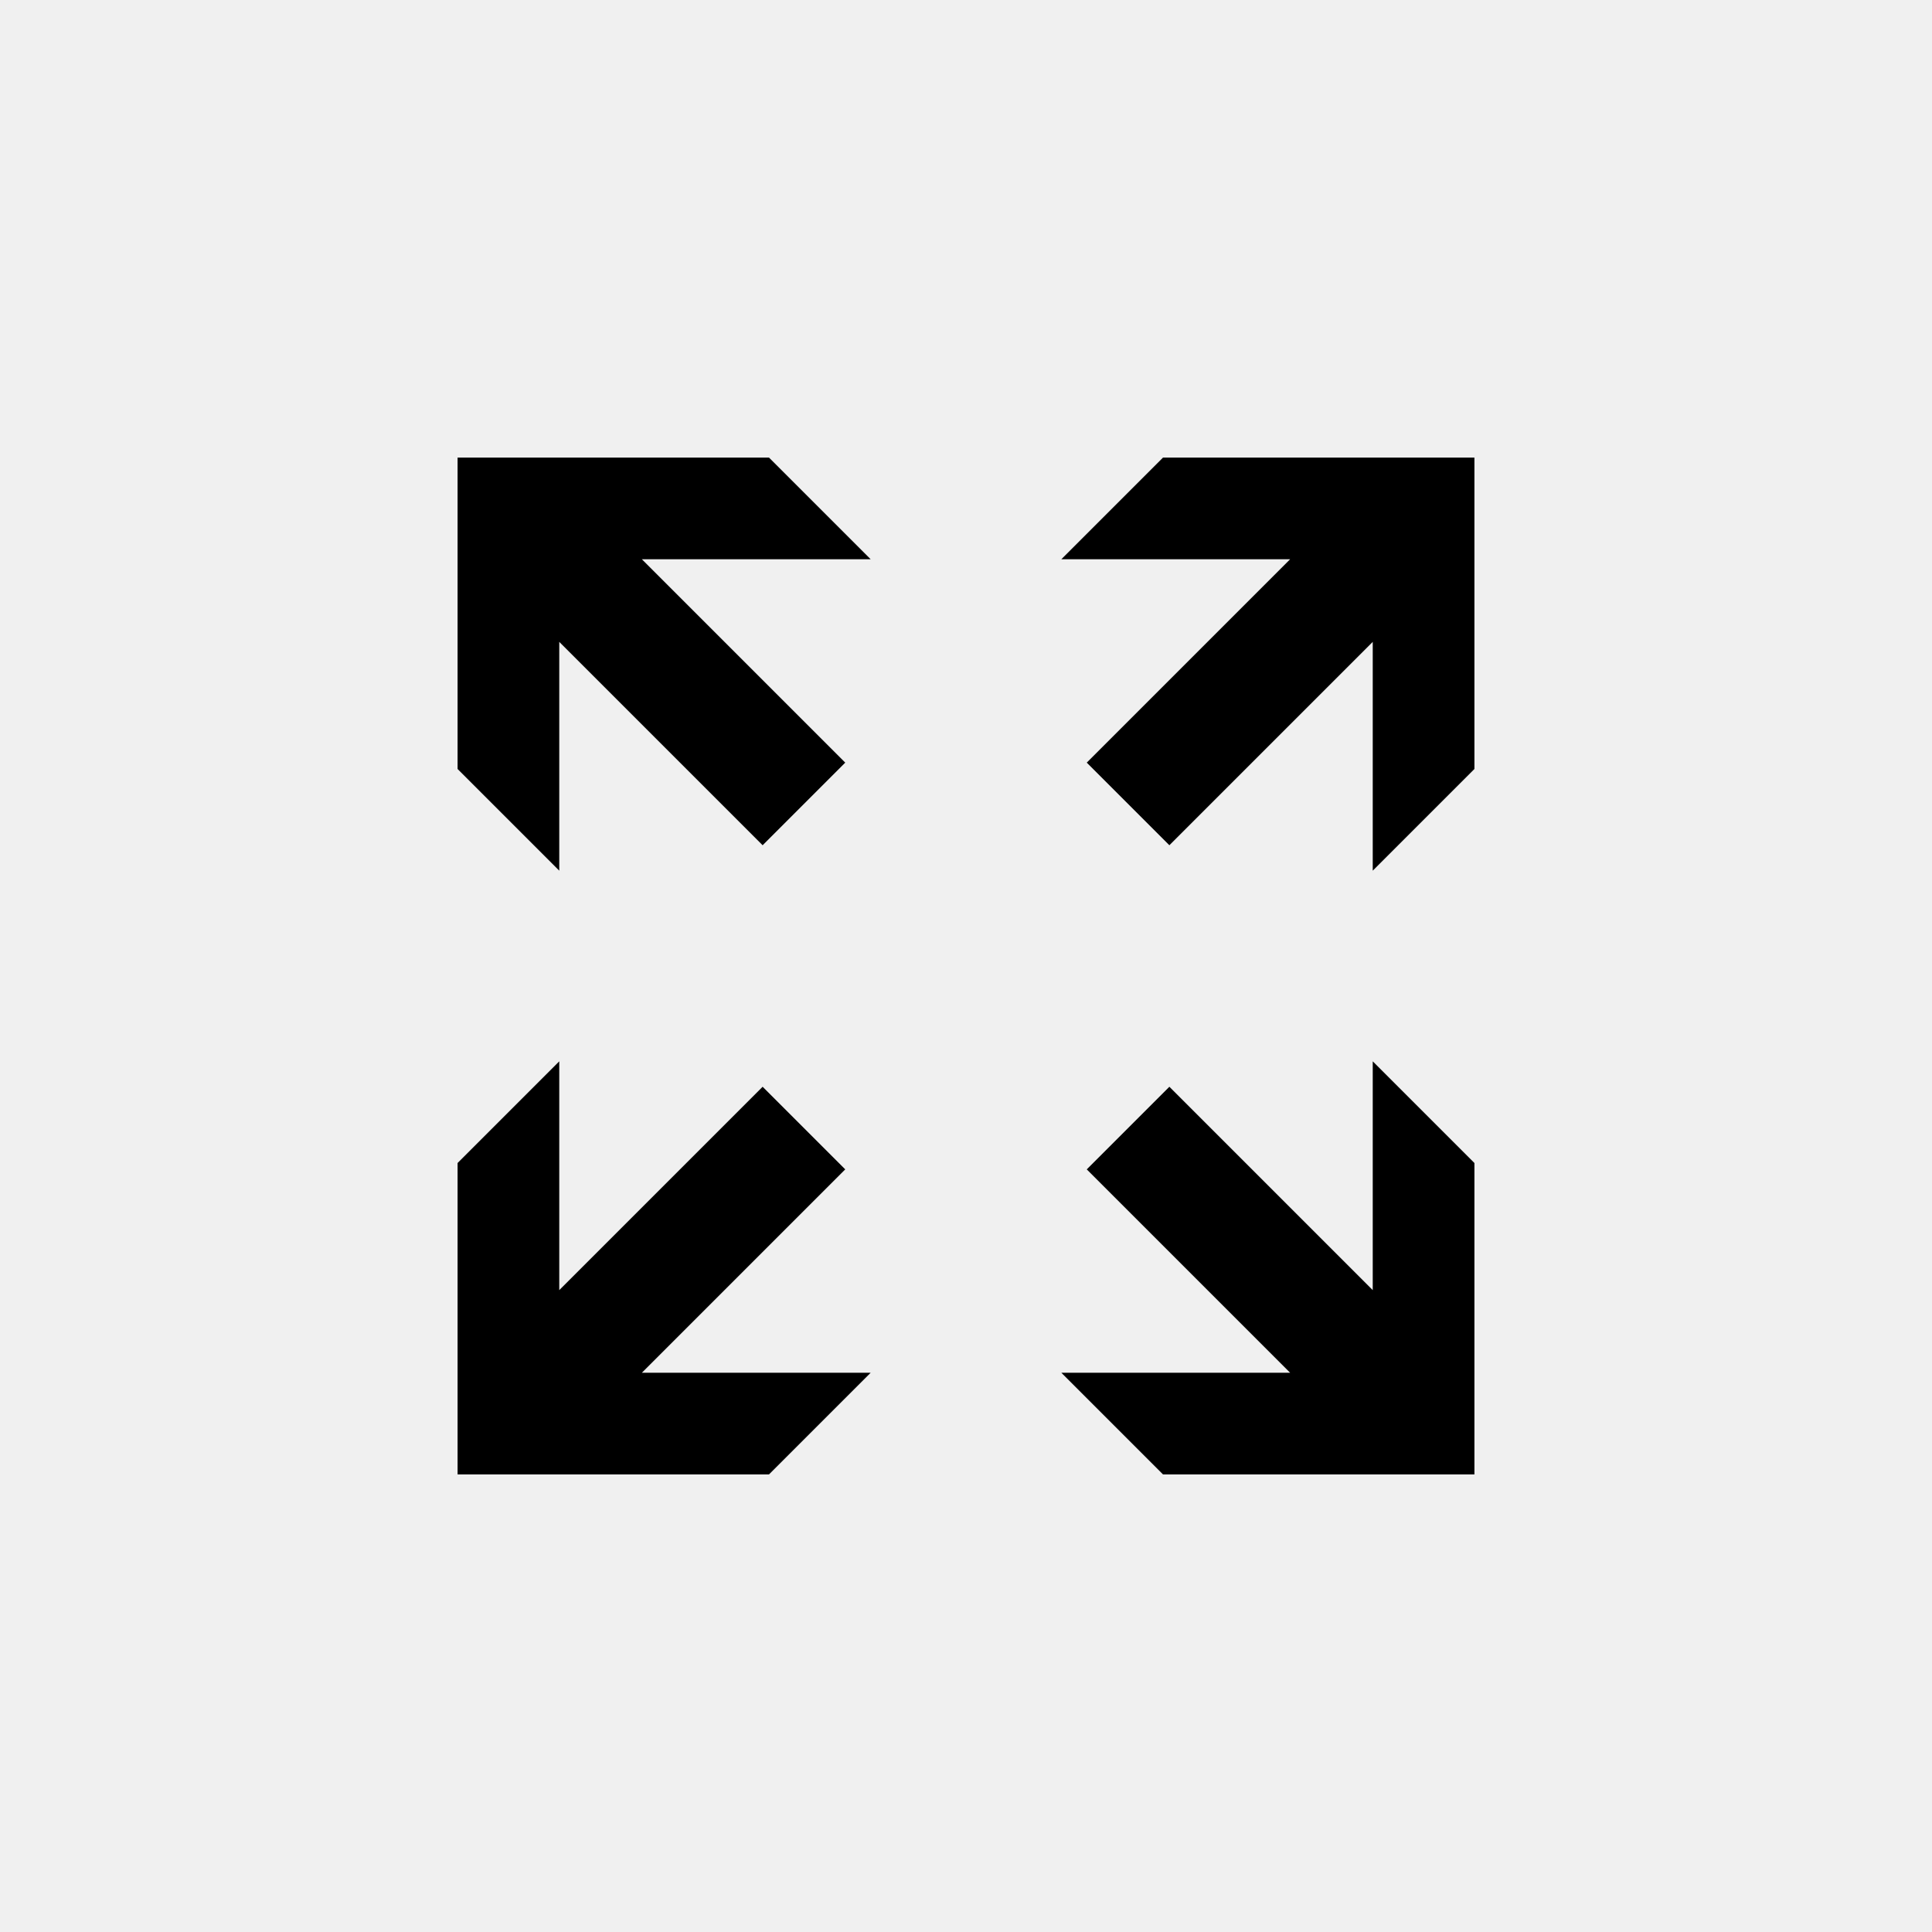
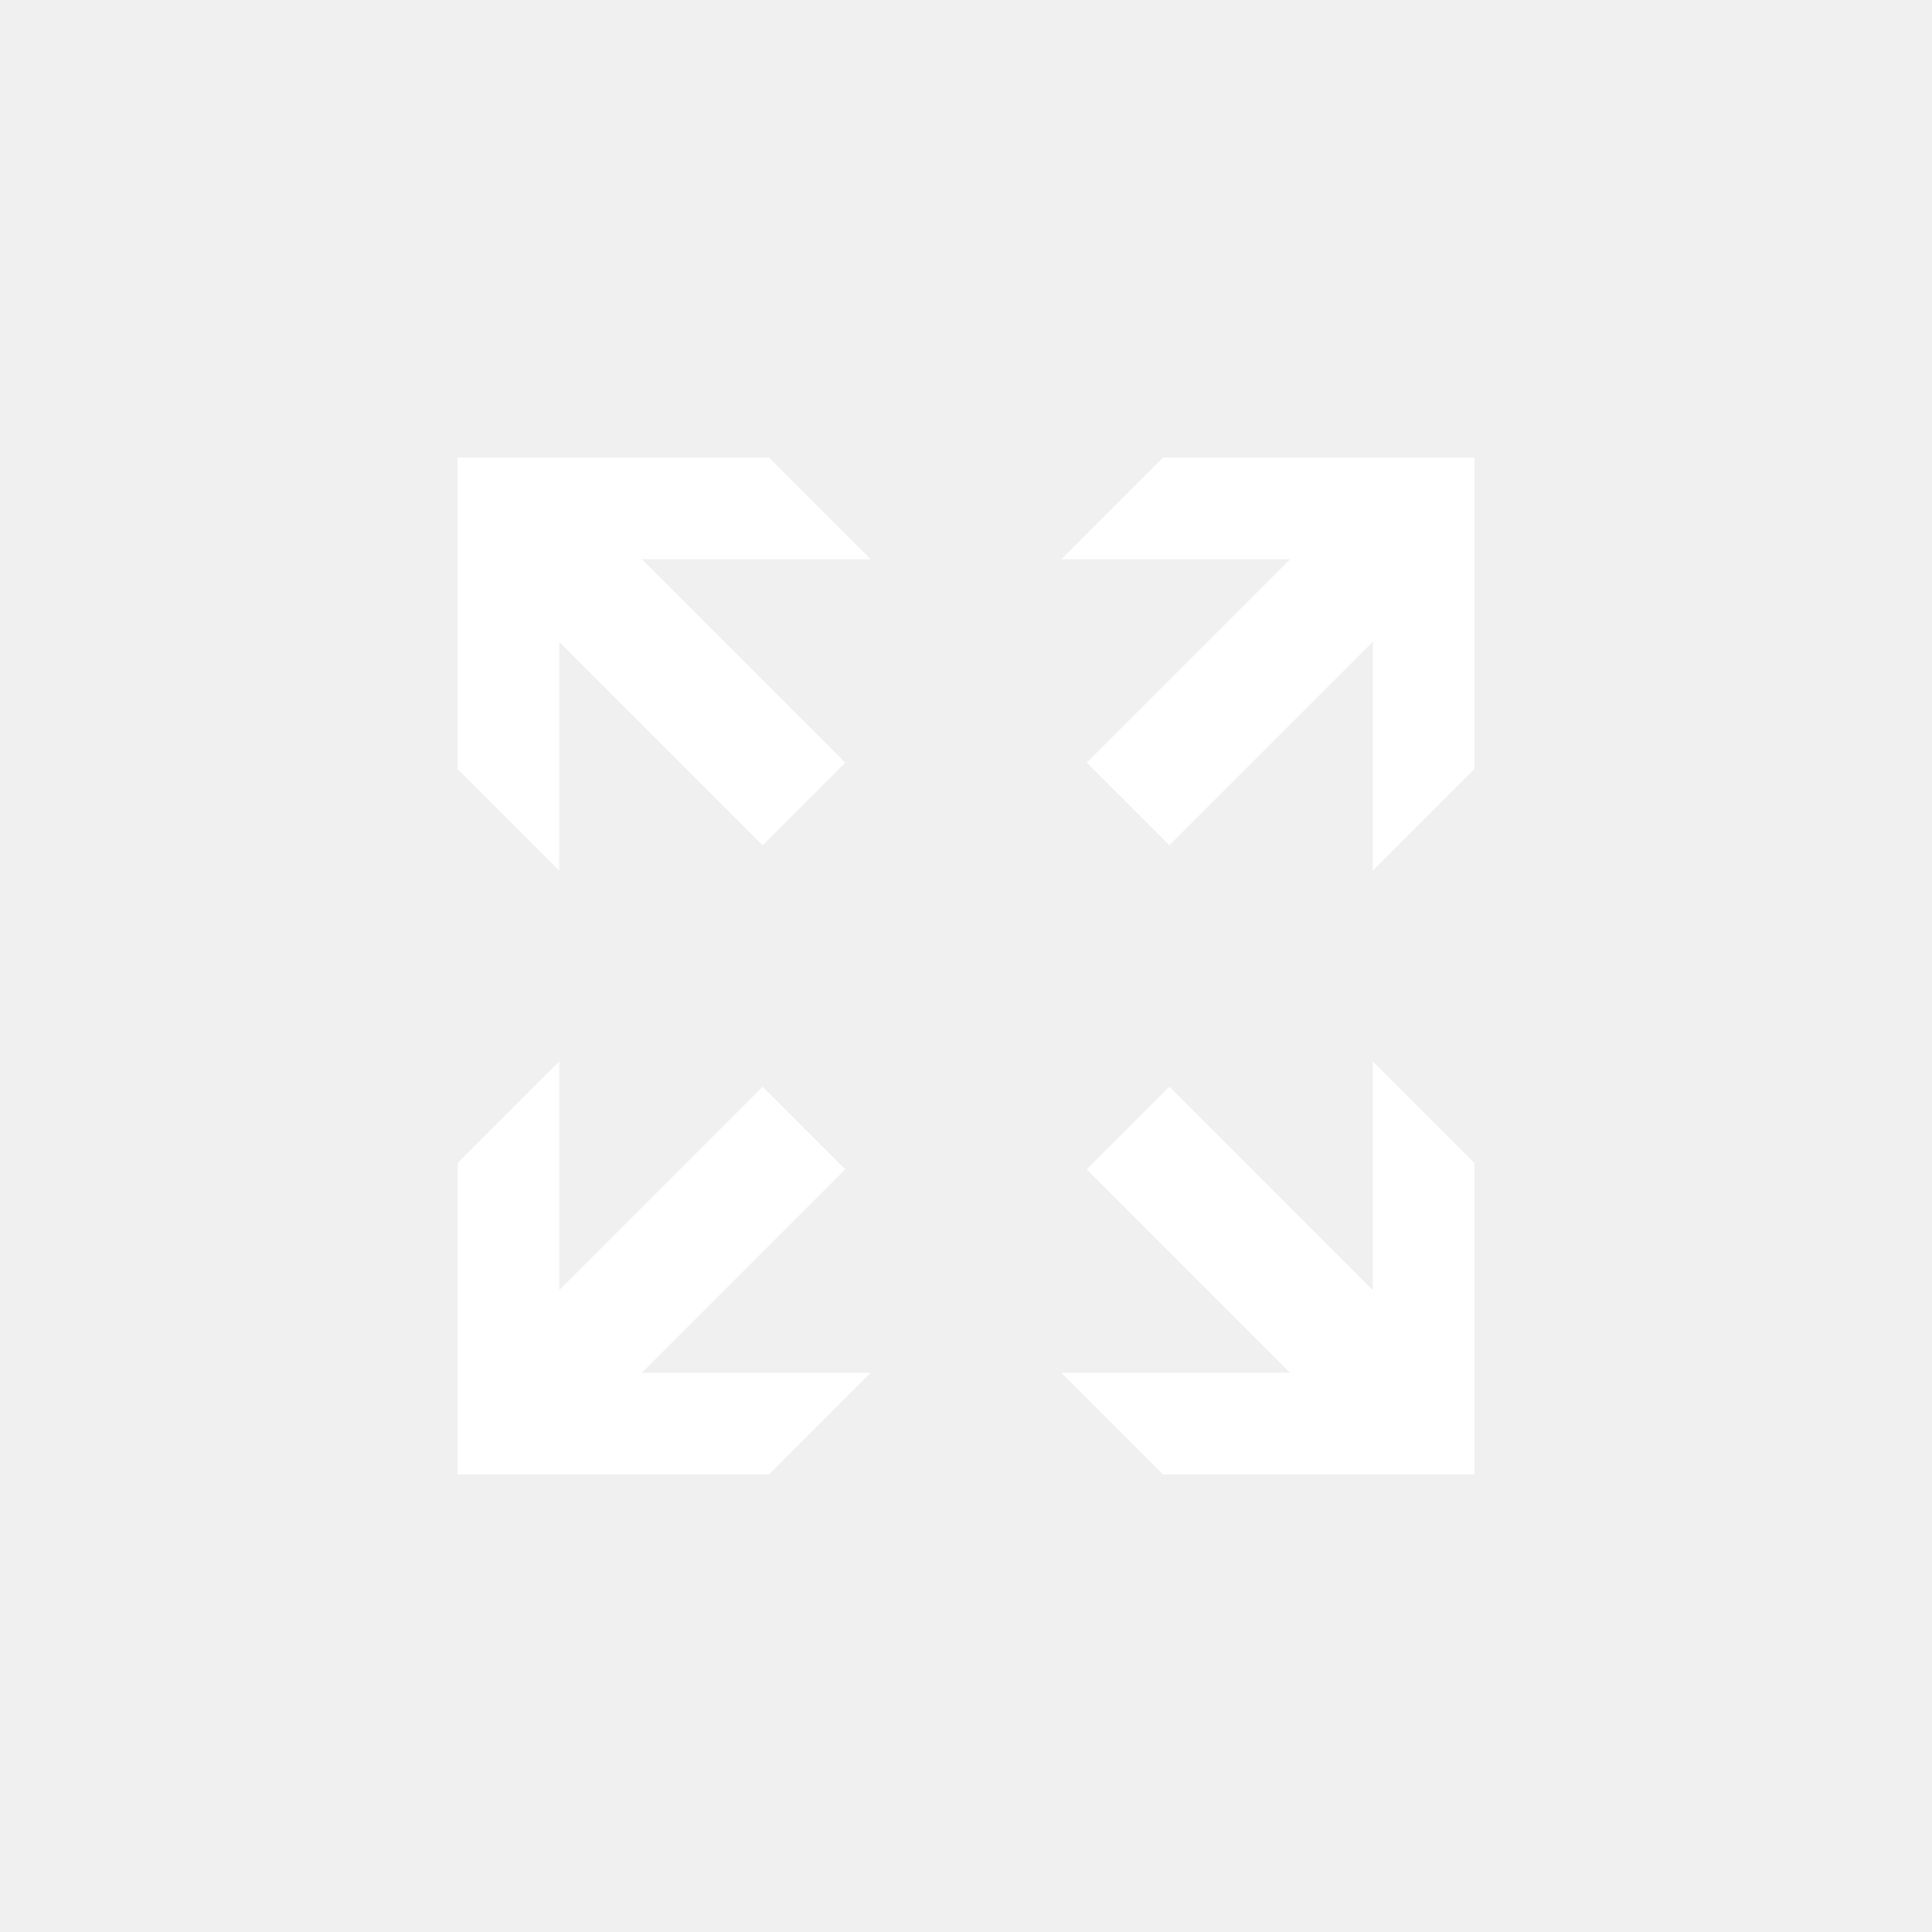
- <svg xmlns="http://www.w3.org/2000/svg" version="1.1" baseProfile="full" width="76" height="76" viewBox="0 0 76.00 76.00" enable-background="new 0 0 76.00 76.00" xml:space="preserve">
-   <path fill="#000000" fill-opacity="1" stroke-width="0.2" stroke-linejoin="round" d="M 30.25,58L 18,58L 18,45.75L 22,41.75L 22,50.75L 30,42.75L 33.25,46L 25.25,54L 34.25,54L 30.25,58 Z M 58,45.75L 58,58L 45.75,58L 41.75,54L 50.75,54L 42.75,46L 46,42.75L 54,50.75L 54,41.75L 58,45.75 Z M 45.75,18L 58,18L 58,30.25L 54,34.25L 54,25.25L 46,33.25L 42.75,30L 50.75,22L 41.75,22L 45.75,18 Z M 18,30.25L 18,18L 30.25,18L 34.25,22L 25.25,22L 33.25,30L 30,33.25L 22,25.25L 22,34.25L 18,30.25 Z " />
+ <svg xmlns="http://www.w3.org/2000/svg" version="1.1" width="76" height="76" viewBox="0 0 76.00 76.00" enable-background="new 0 0 76.00 76.00" xml:space="preserve" id="svg3394">
+   <defs id="defs3400" />
+   <g id="layer1" style="display:none">
+     <path style="fill:#000000;fill-opacity:1;stroke-width:0.2;stroke-linejoin:round" d="M 30.25,58 18,58 l 0,-12.25 4,-4 0,9 8,-8 3.25,3.25 -8,8 9,0 -4,4 z M 58,45.75 58,58 l -12.25,0 -4,-4 9,0 -8,-8 3.25,-3.25 8,8 0,-9 4,4 z M 45.75,18 58,18 l 0,12.25 -4,4 0,-9 -8,8 -3.25,-3.25 8,-8 -9,0 4,-4 z M 18,30.25 18,18 l 12.25,0 4,4 -9,0 8,8 -3.25,3.25 -8,-8 0,9 -4,-4 z" id="path3396" />
+   </g>
+   <g id="layer2" style="display:none">
+     <path id="path3407" d="M 30.25,58 18,58 l 0,-12.25 4,-4 0,9 8,-8 3.25,3.25 -8,8 9,0 -4,4 z M 58,45.75 58,58 l -12.25,0 -4,-4 9,0 -8,-8 3.25,-3.25 8,8 0,-9 4,4 z M 45.75,18 58,18 l 0,12.25 -4,4 0,-9 -8,8 -3.25,-3.25 8,-8 -9,0 4,-4 z M 18,30.25 18,18 l 12.25,0 4,4 -9,0 8,8 -3.25,3.25 -8,-8 0,9 -4,-4 z" style="fill:#9b9b9b;fill-opacity:1;stroke-width:0.2;stroke-linejoin:round" />
+   </g>
+   <g id="layer3">
+     <path style="fill:#ffffff;fill-opacity:1" fill="#000000" fill-opacity="1" stroke-width="0.2" stroke-linejoin="round" d="M 30.25,58L 18,58L 18,45.75L 22,41.75L 22,50.75L 30,42.75L 33.25,46L 25.25,54L 34.25,54L 30.25,58 Z M 58,45.75L 58,58L 45.75,58L 41.75,54L 50.75,54L 42.75,46L 46,42.75L 54,50.75L 54,41.75L 58,45.75 Z M 45.75,18L 58,18L 58,30.25L 54,34.25L 54,25.25L 46,33.25L 42.75,30L 50.75,22L 41.75,22L 45.75,18 Z M 18,30.25L 18,18L 30.25,18L 34.25,22L 25.25,22L 33.25,30L 30,33.25L 22,25.25L 22,34.25L 18,30.25 Z " id="path4211" />
+   </g>
</svg>
